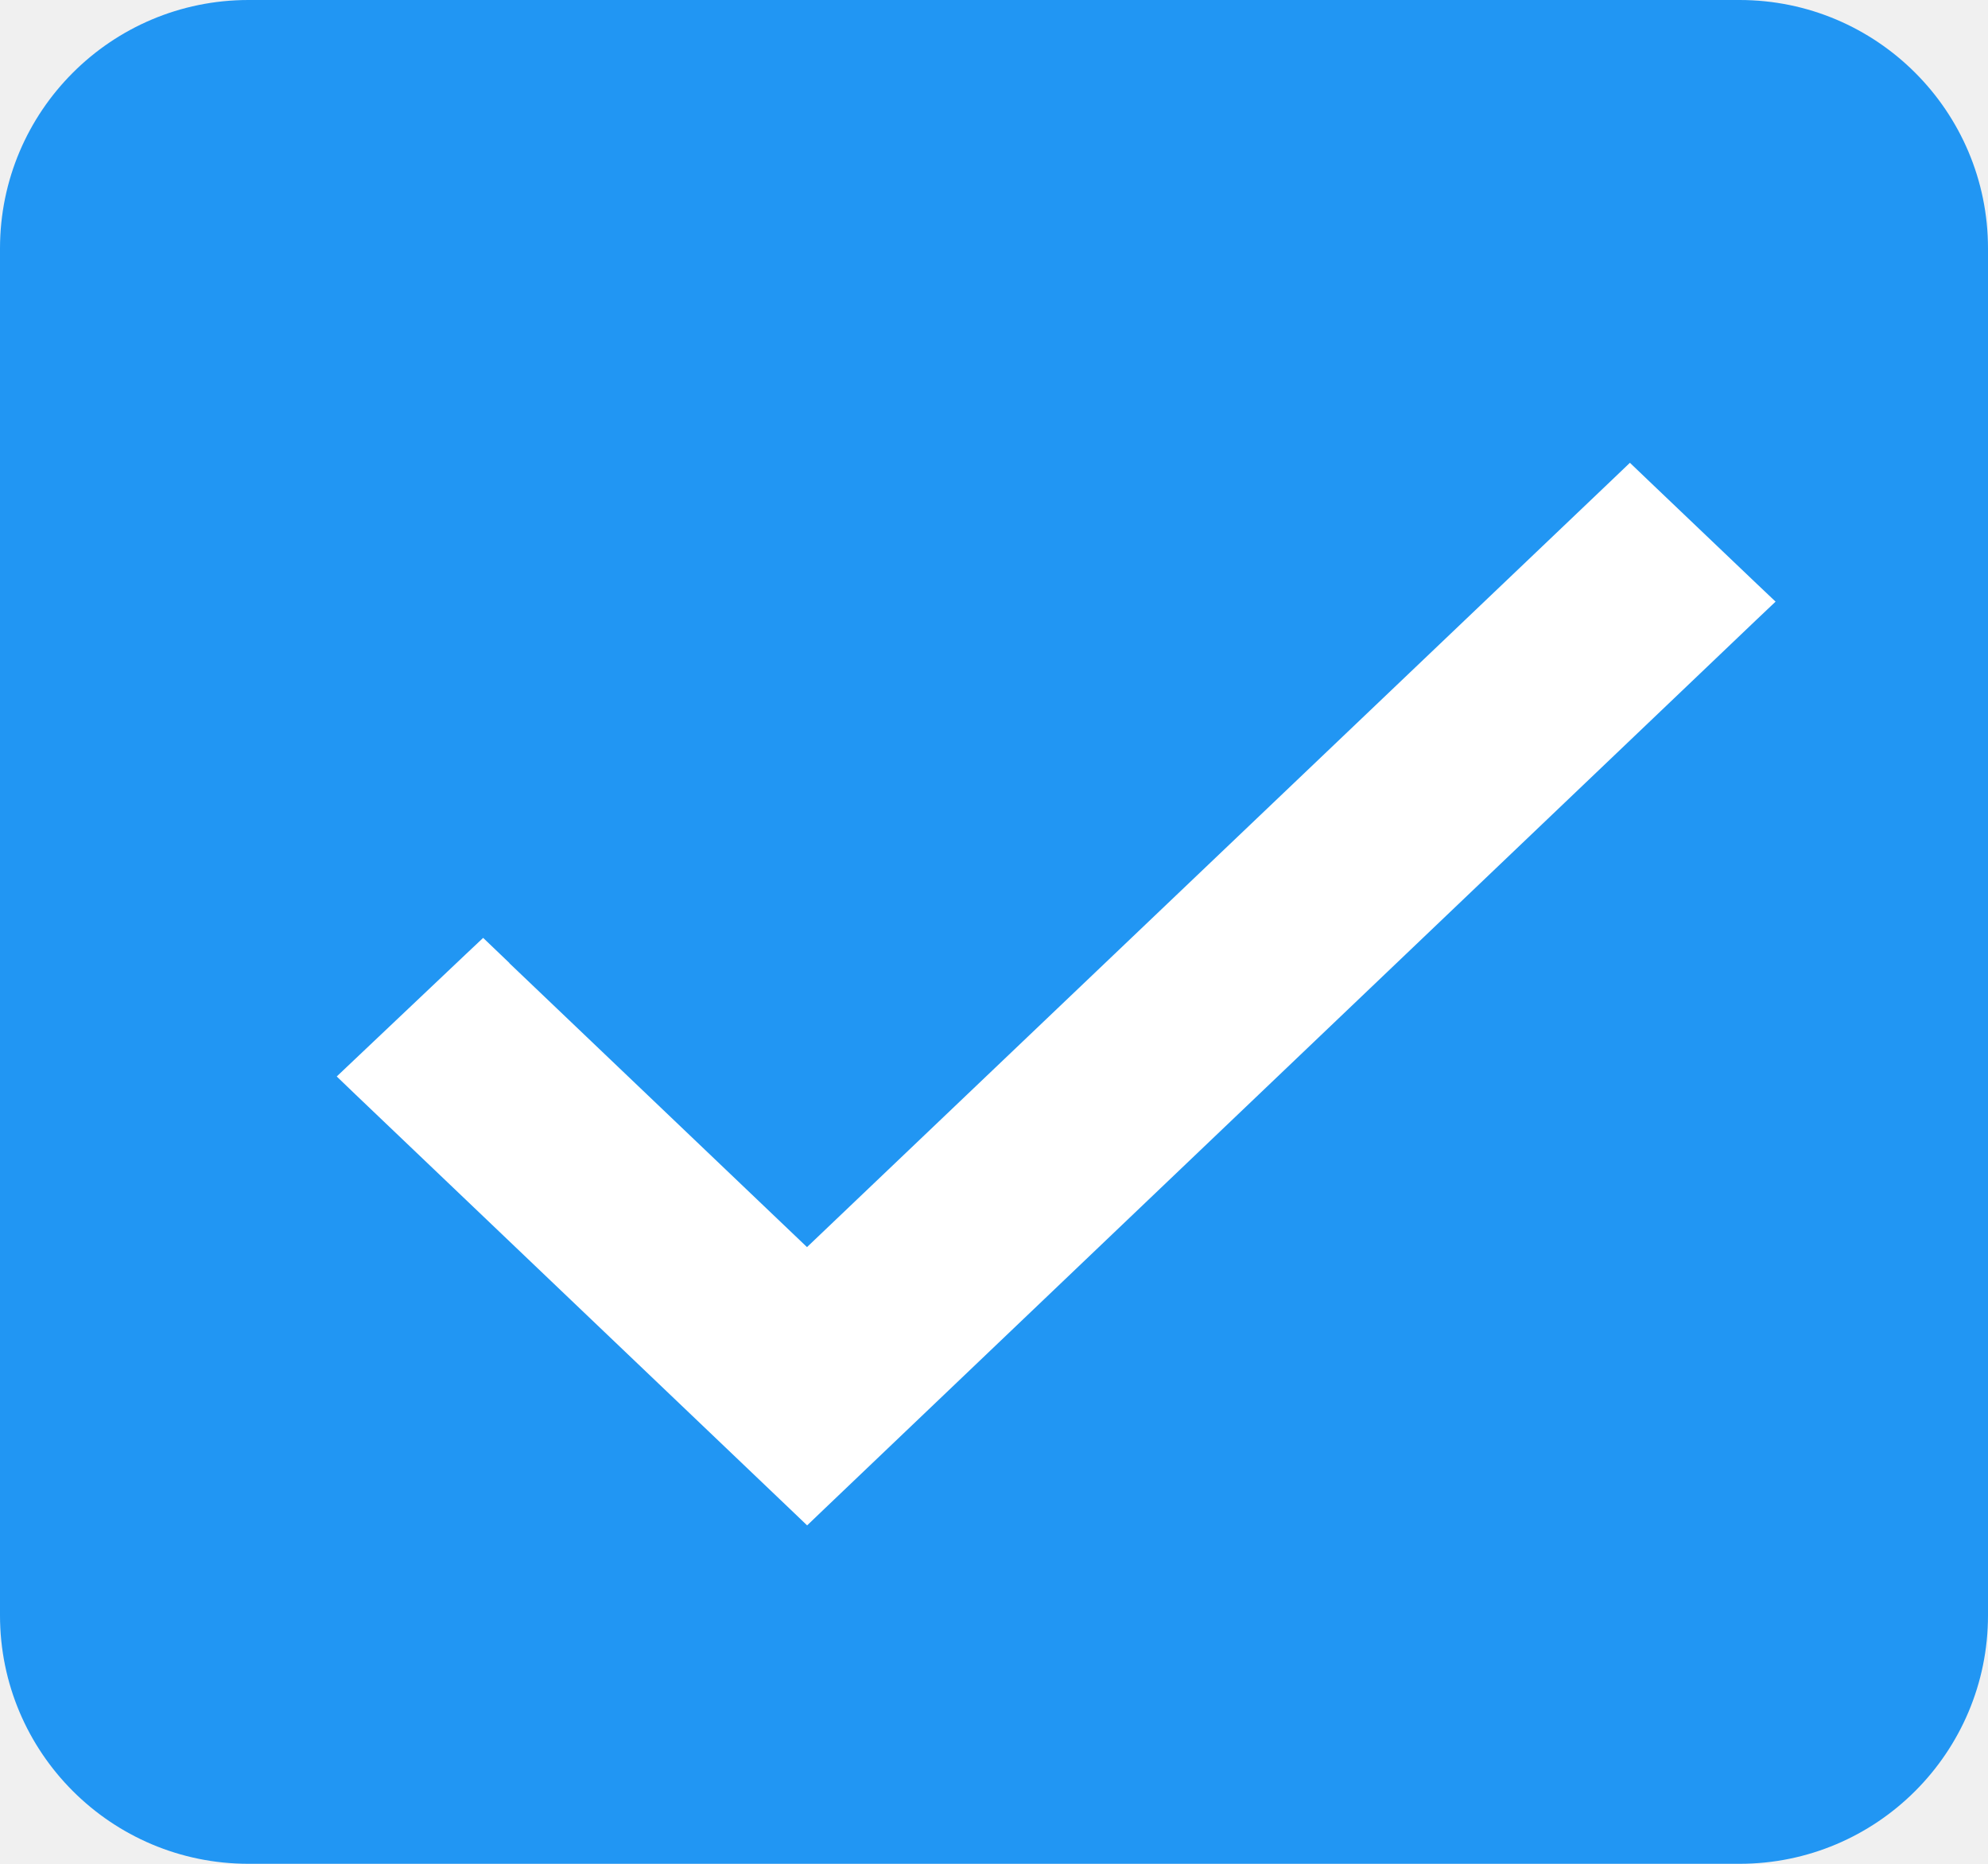
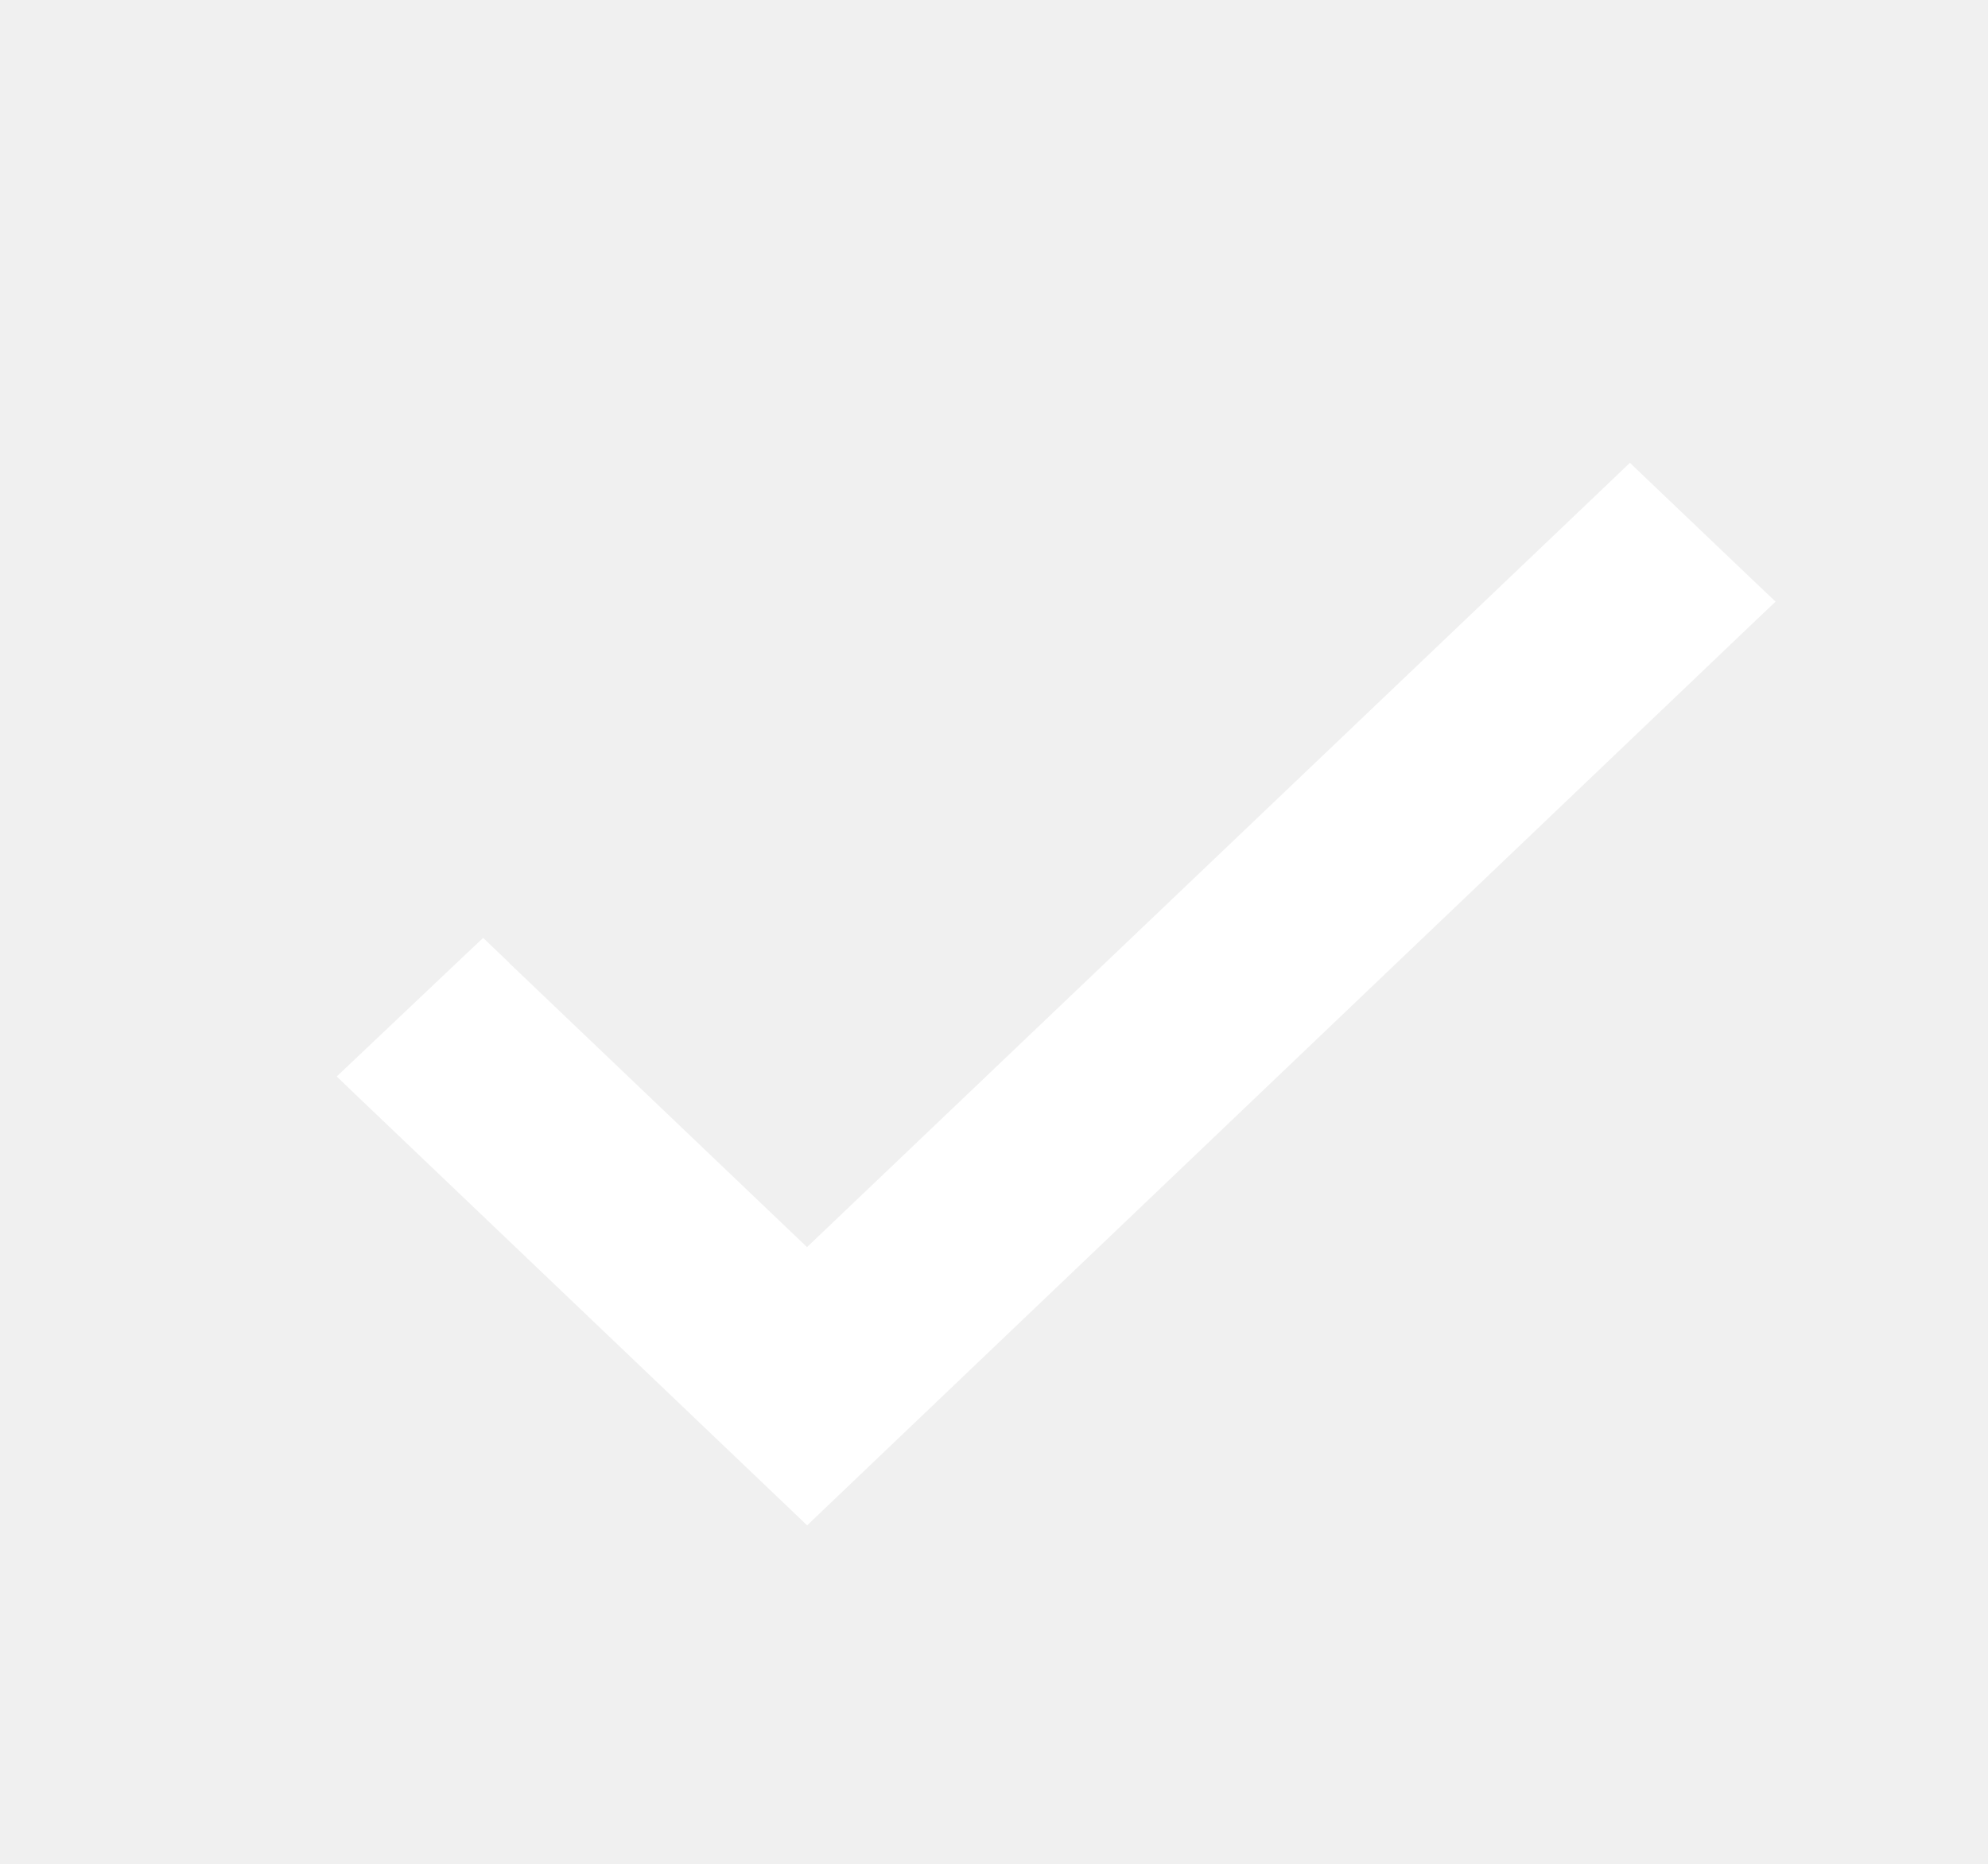
<svg xmlns="http://www.w3.org/2000/svg" width="16" height="15" viewBox="0 0 16 15" fill="none">
-   <rect width="16" height="15" rx="2" fill="#2196F3" />
+   <rect width="16" height="15" rx="2" />
  <path d="m3.957 7.752-.069-.066-.069.065-.888.841-.076.072.076.073 3.496 3.335.069.066.069-.066L14.069 4.914l.076-.072-.076-.072-.882-.841-.069-.066-.069.066-6.554 6.246-2.539-2.422Z" fill="#fff" stroke="#fff" stroke-width=".2" />
</svg>
